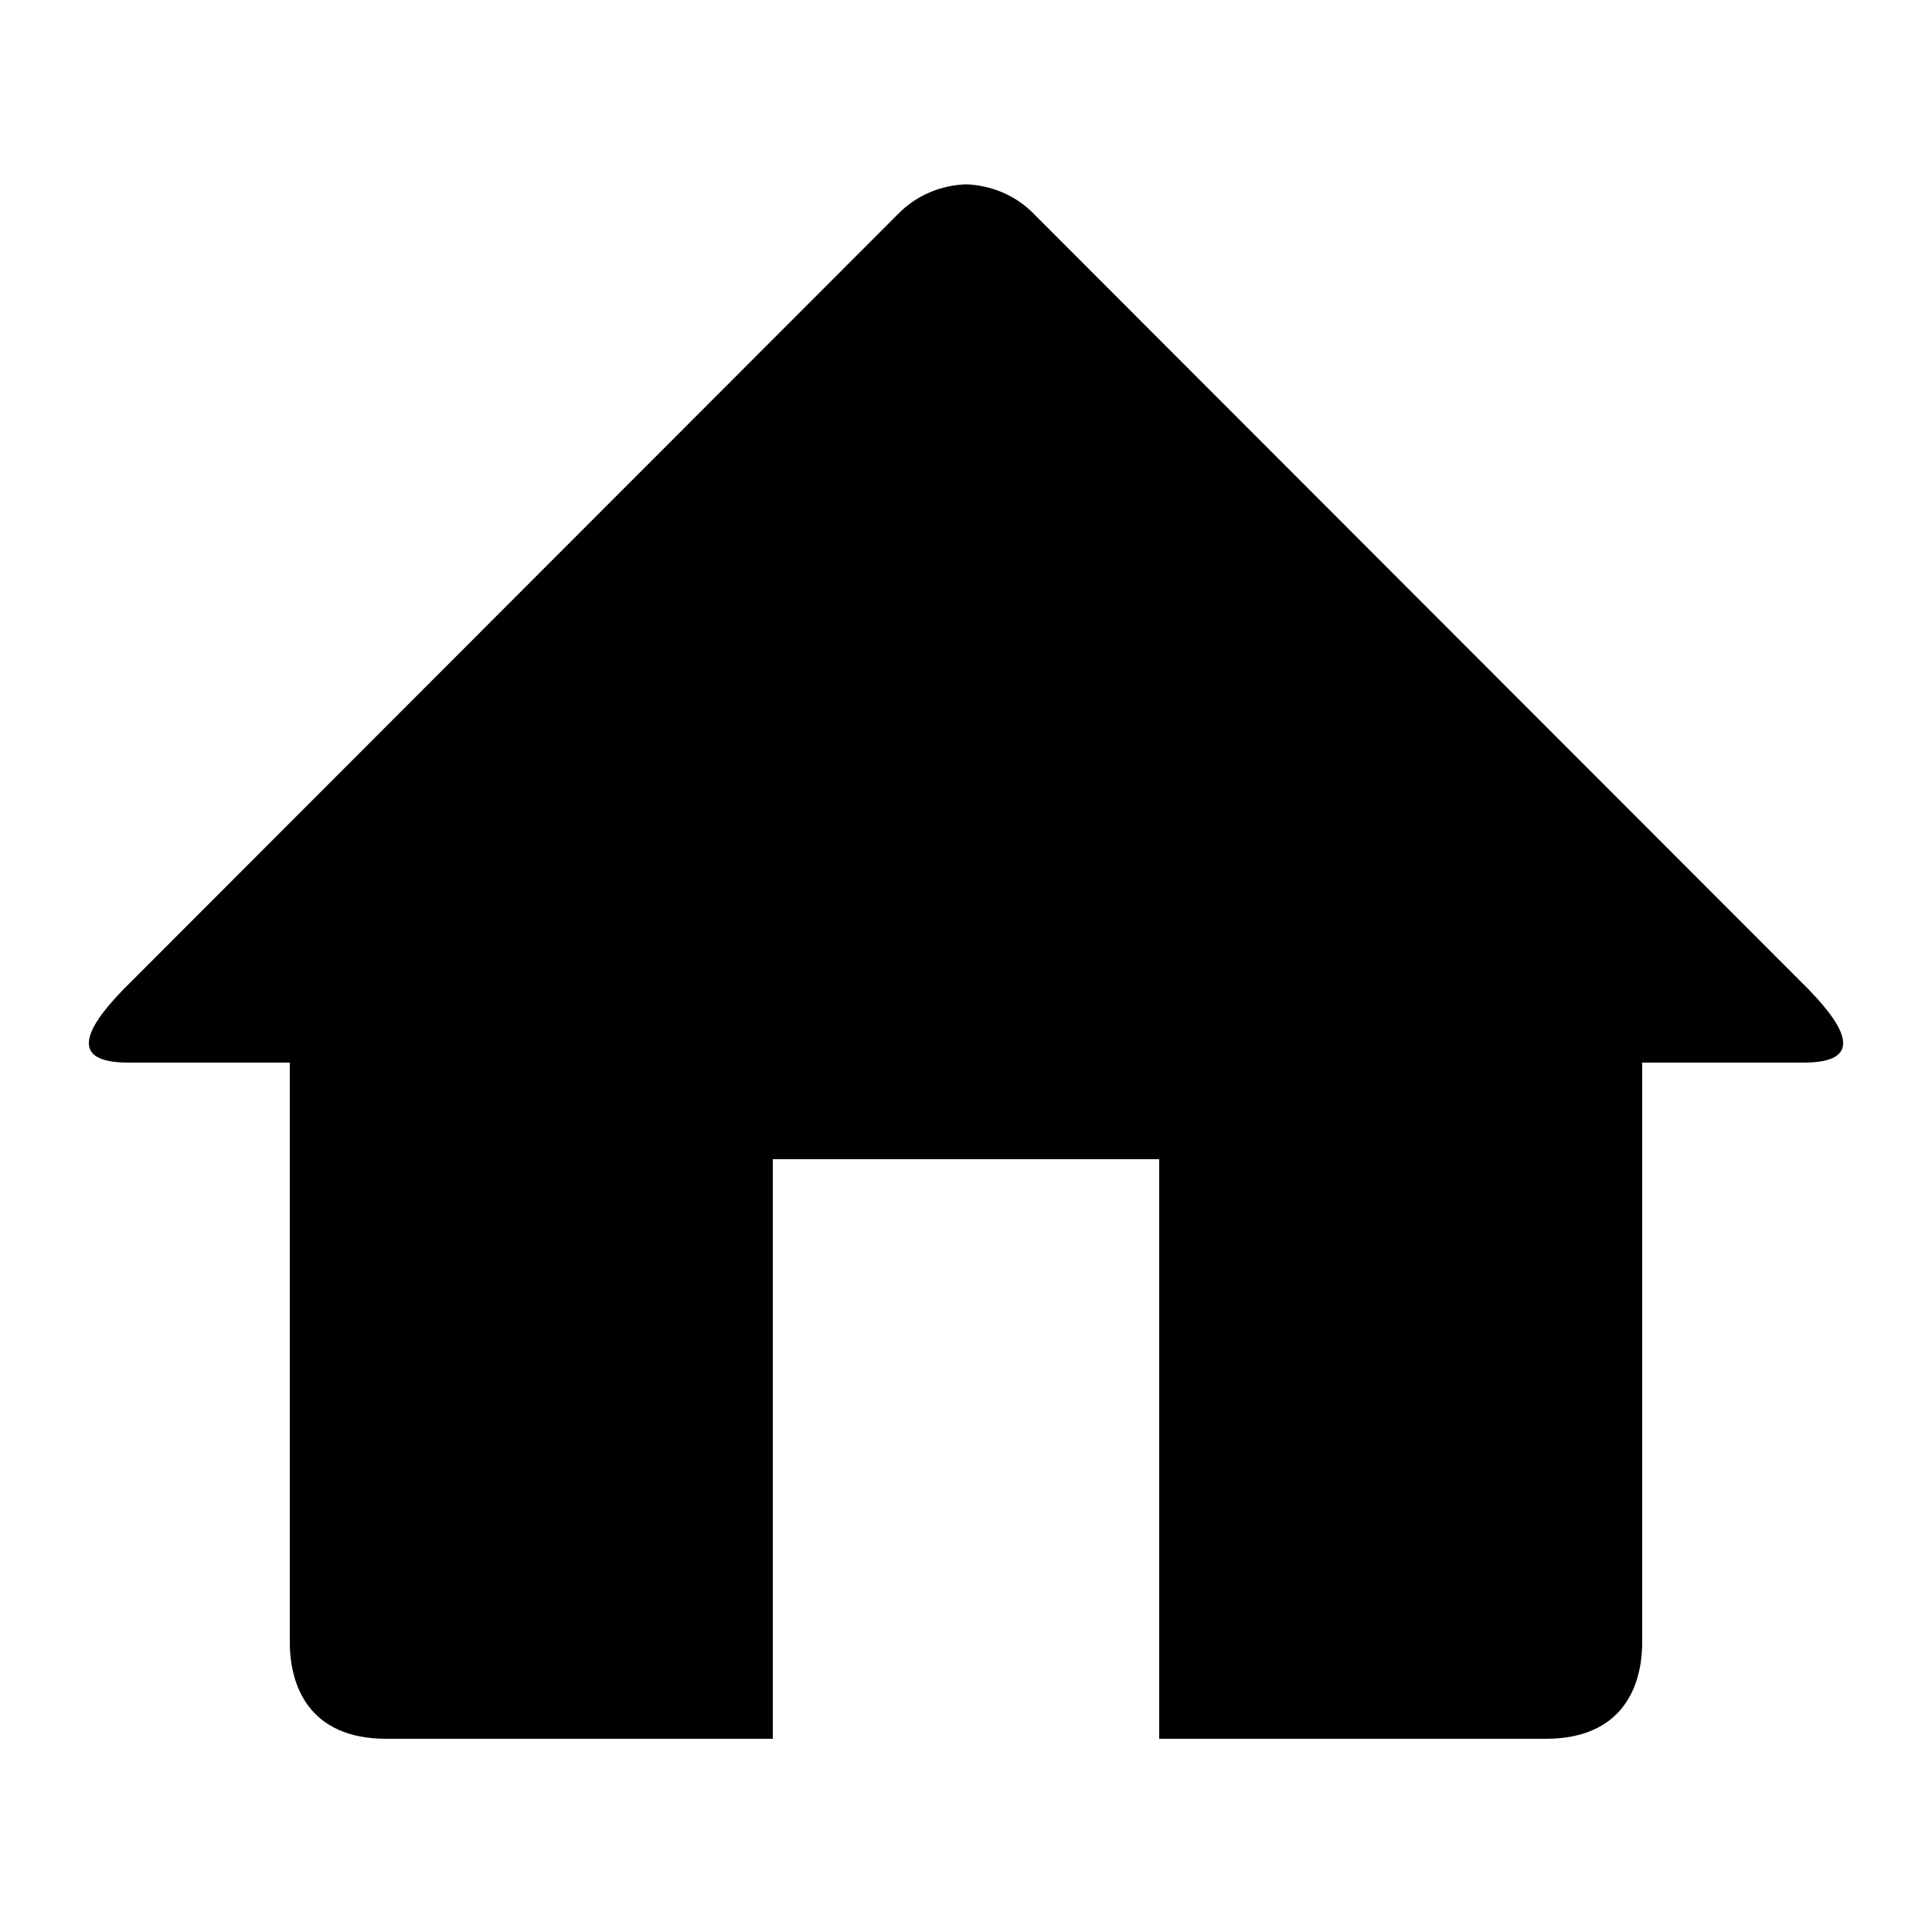
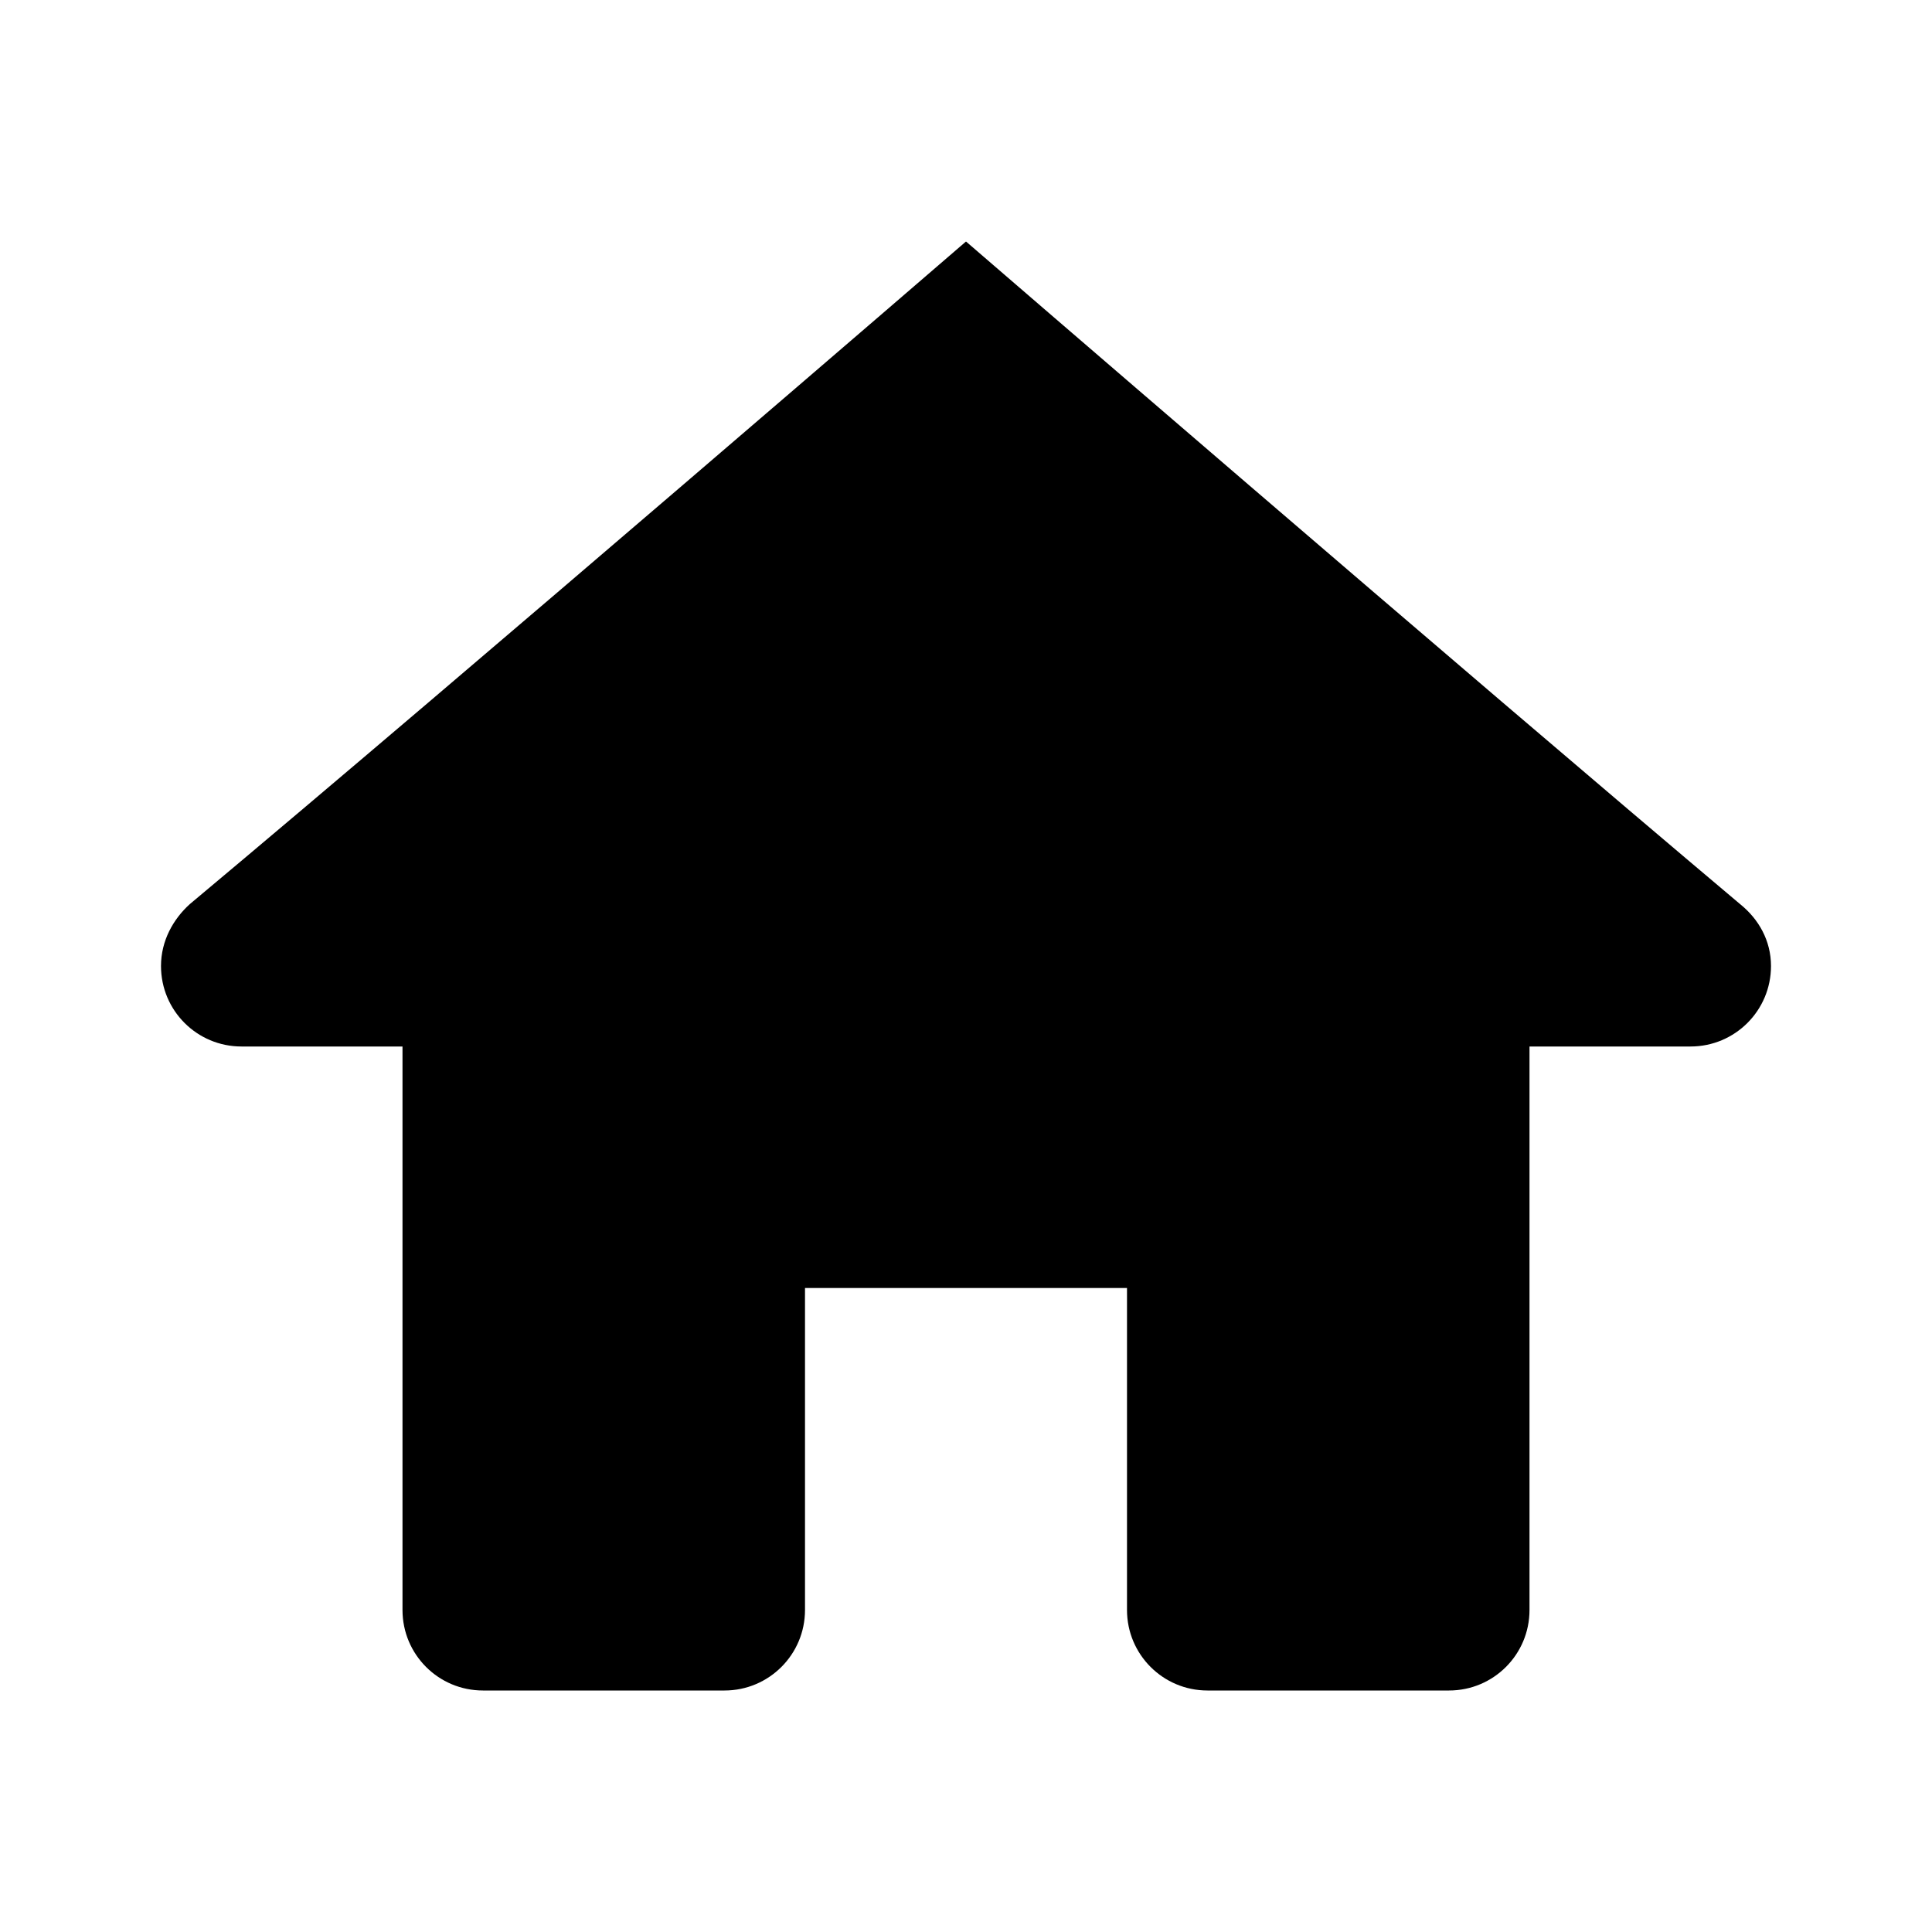
- <svg xmlns="http://www.w3.org/2000/svg" version="1.1" width="20" height="20" viewBox="0 0 20 20">
-   <path d="M18.672 11h-1.672v6c0 0.445-0.194 1-1 1h-4v-6h-4v6h-4c-0.806 0-1-0.555-1-1v-6h-1.672c-0.598 0-0.47-0.324-0.060-0.748l8.024-8.032c0.195-0.202 0.451-0.302 0.708-0.312 0.257 0.010 0.513 0.109 0.708 0.312l8.023 8.031c0.411 0.425 0.539 0.749-0.059 0.749z" />
+ <svg xmlns="http://www.w3.org/2000/svg" version="1.1" width="24" height="24" viewBox="0 0 24 24">
+   <path d="M12 3c0 0-6.186 5.34-9.643 8.232-0.203 0.184-0.357 0.452-0.357 0.768 0 0.553 0.447 1 1 1h2v7c0 0.553 0.447 1 1 1h3c0.553 0 1-0.448 1-1v-4h4v4c0 0.552 0.447 1 1 1h3c0.553 0 1-0.447 1-1v-7h2c0.553 0 1-0.447 1-1 0-0.316-0.154-0.584-0.383-0.768-3.433-2.892-9.617-8.232-9.617-8.232z" />
</svg>
